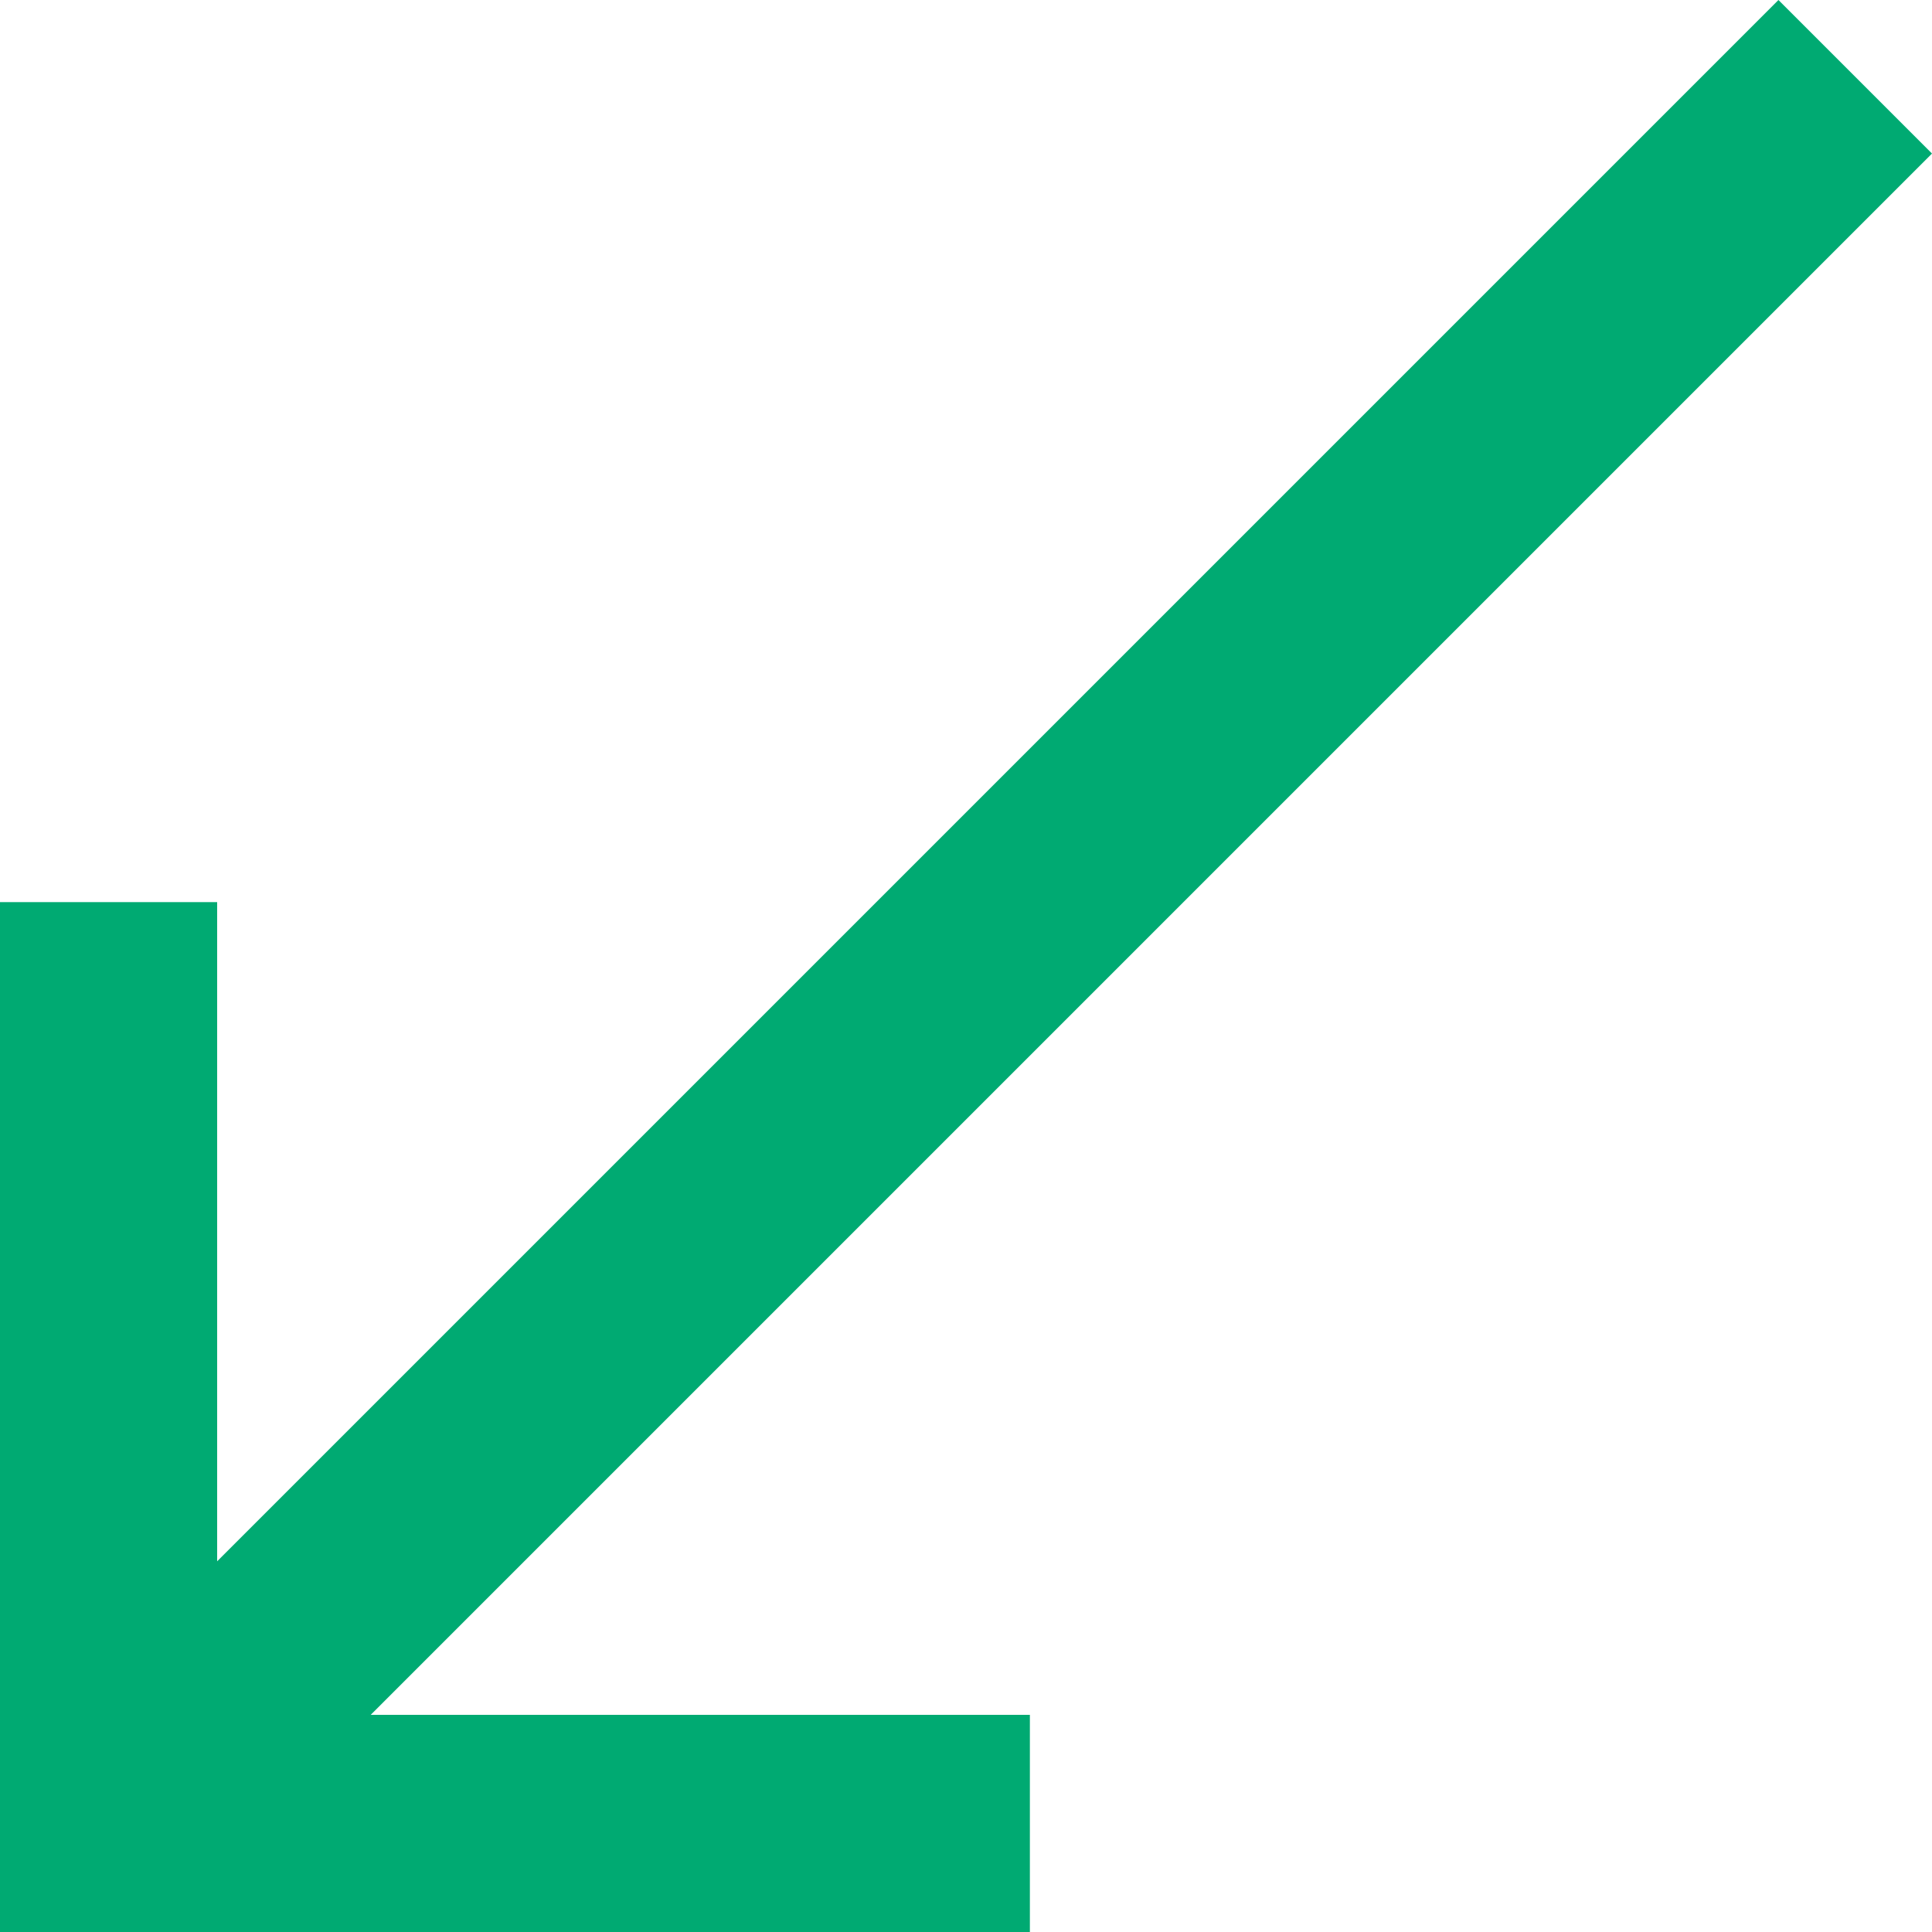
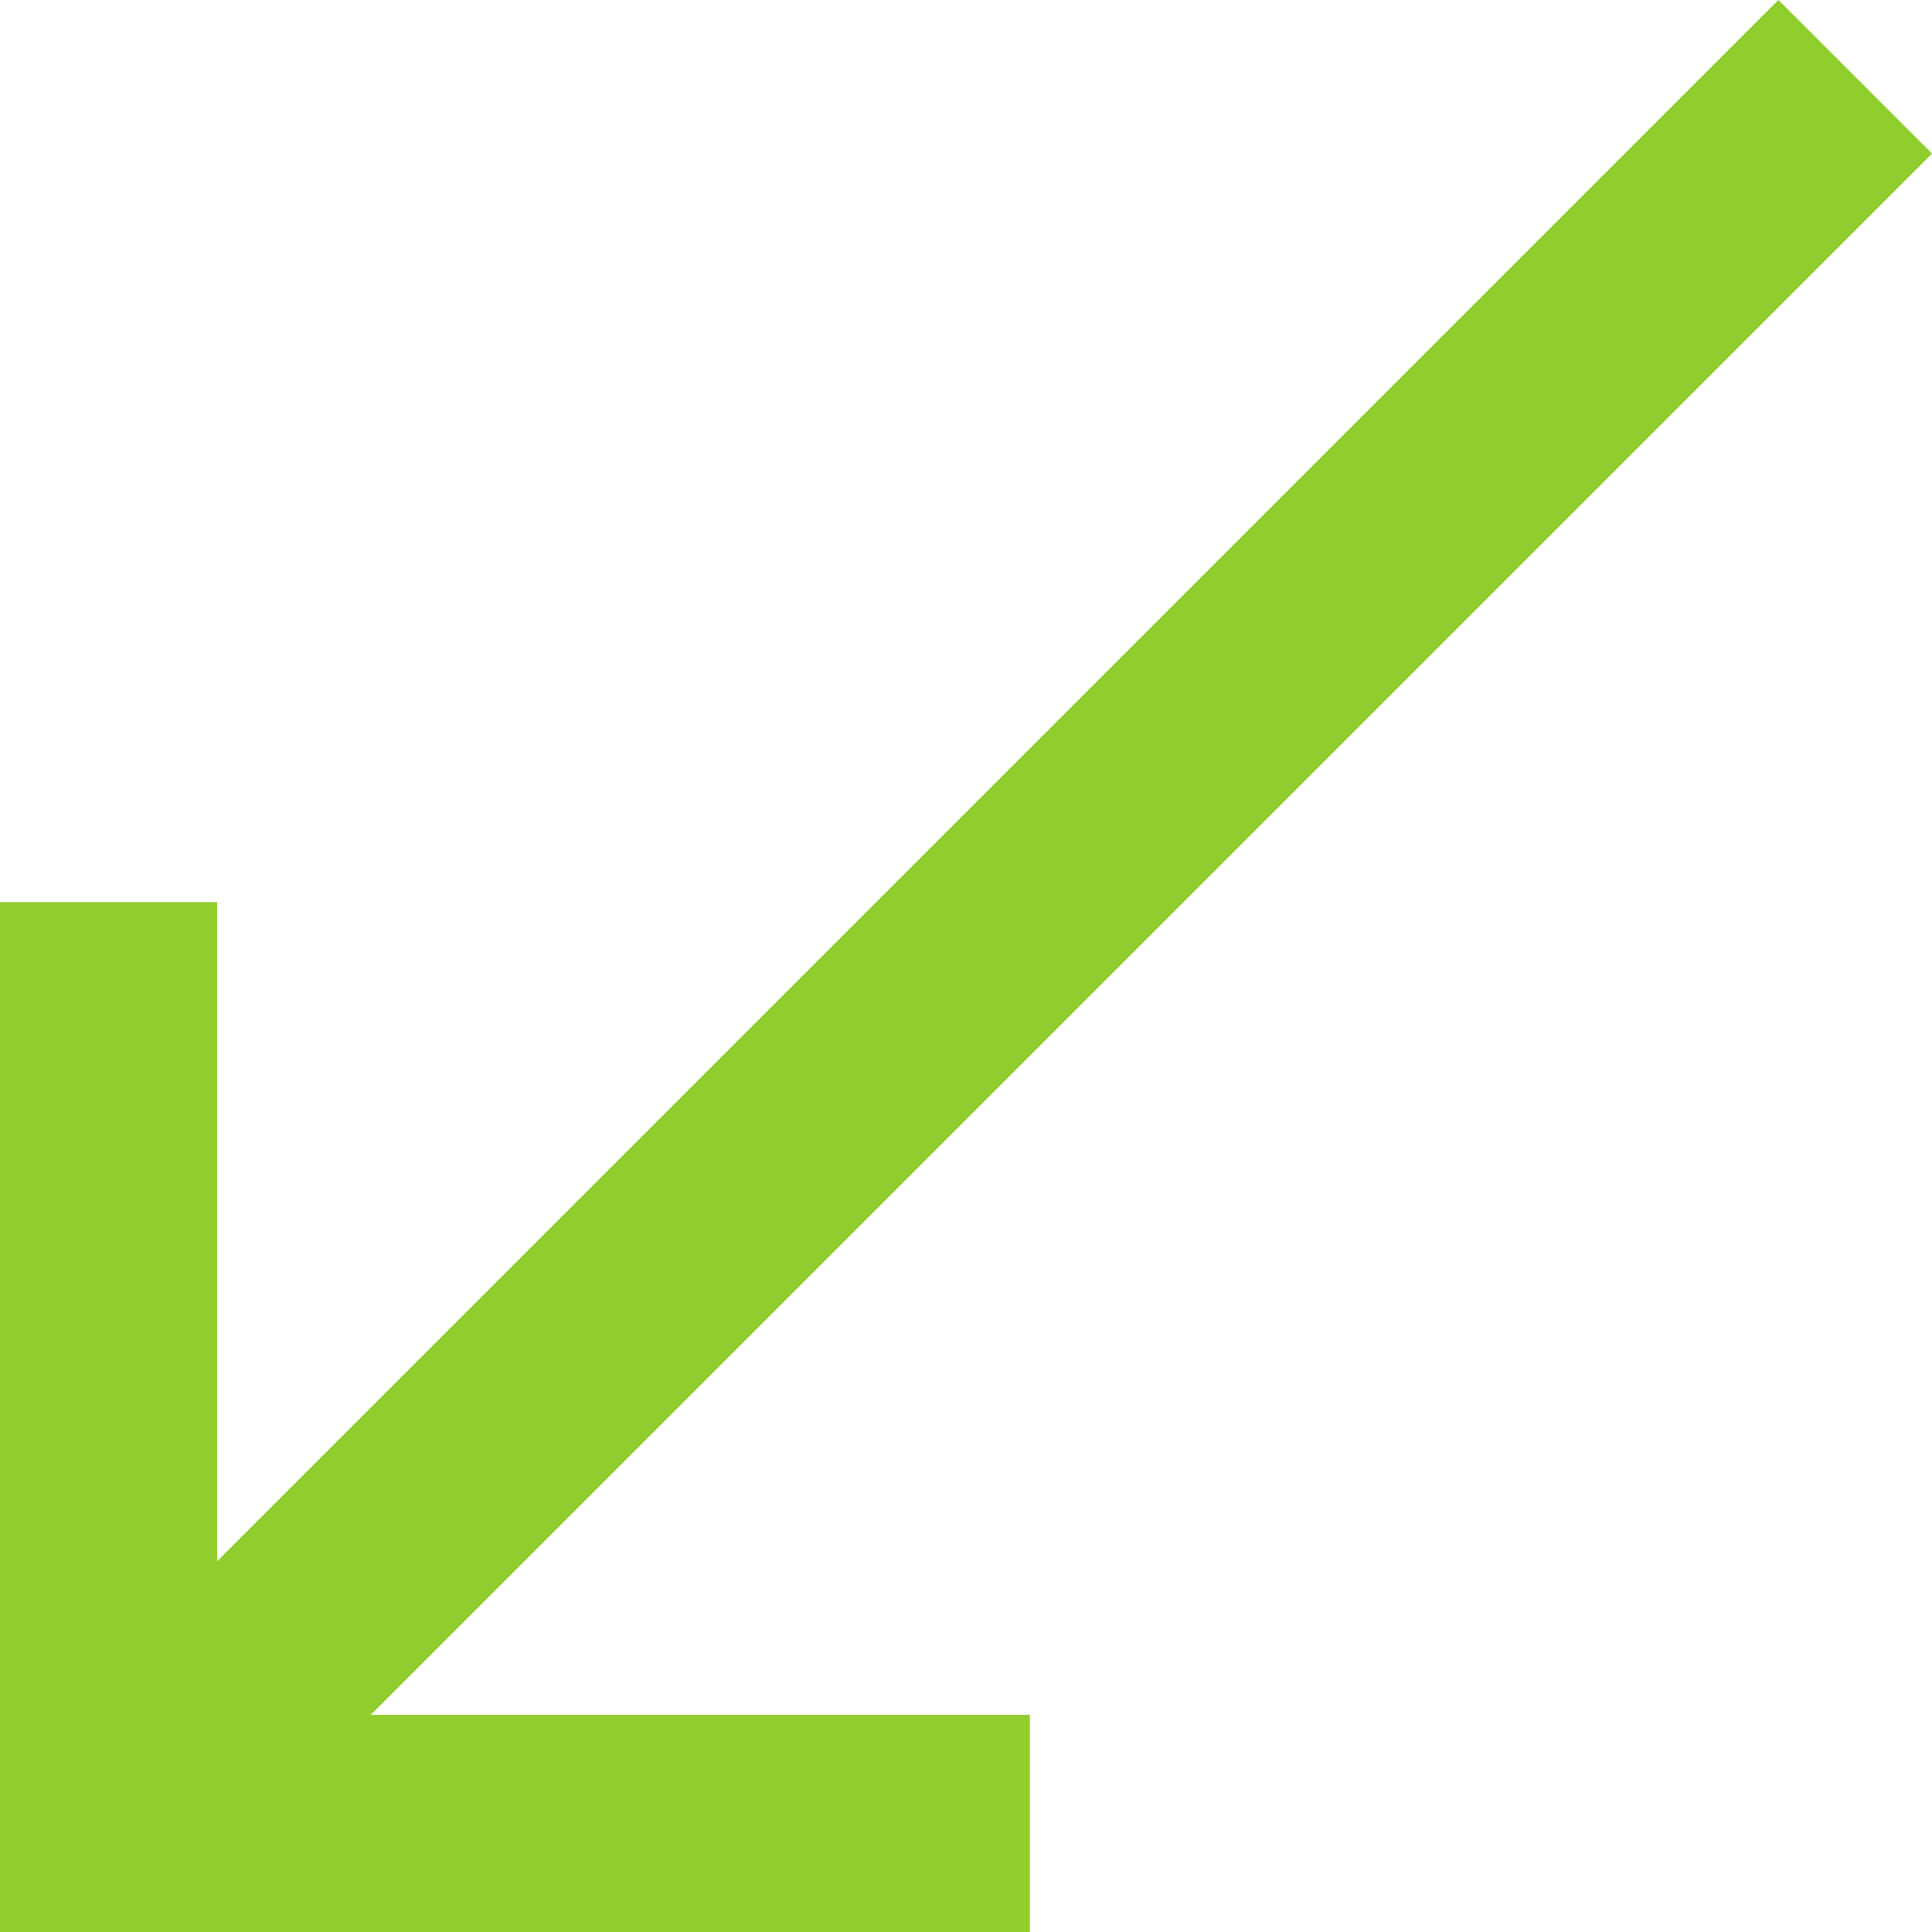
<svg xmlns="http://www.w3.org/2000/svg" width="355.876" height="355.876" viewBox="0 0 355.876 355.876">
-   <polygon points="0 166.17 0 355.876 189.706 355.876 189.706 315.876 68.284 315.876 355.876 28.284 327.592 0 40 287.592 40 166.17 0 166.17" fill="#00aa72" />
+   <polygon points="0 166.17 0 355.876 189.706 355.876 189.706 315.876 68.284 315.876 355.876 28.284 327.592 0 40 287.592 40 166.17 0 166.17" fill="#90CE2E" />
</svg>
